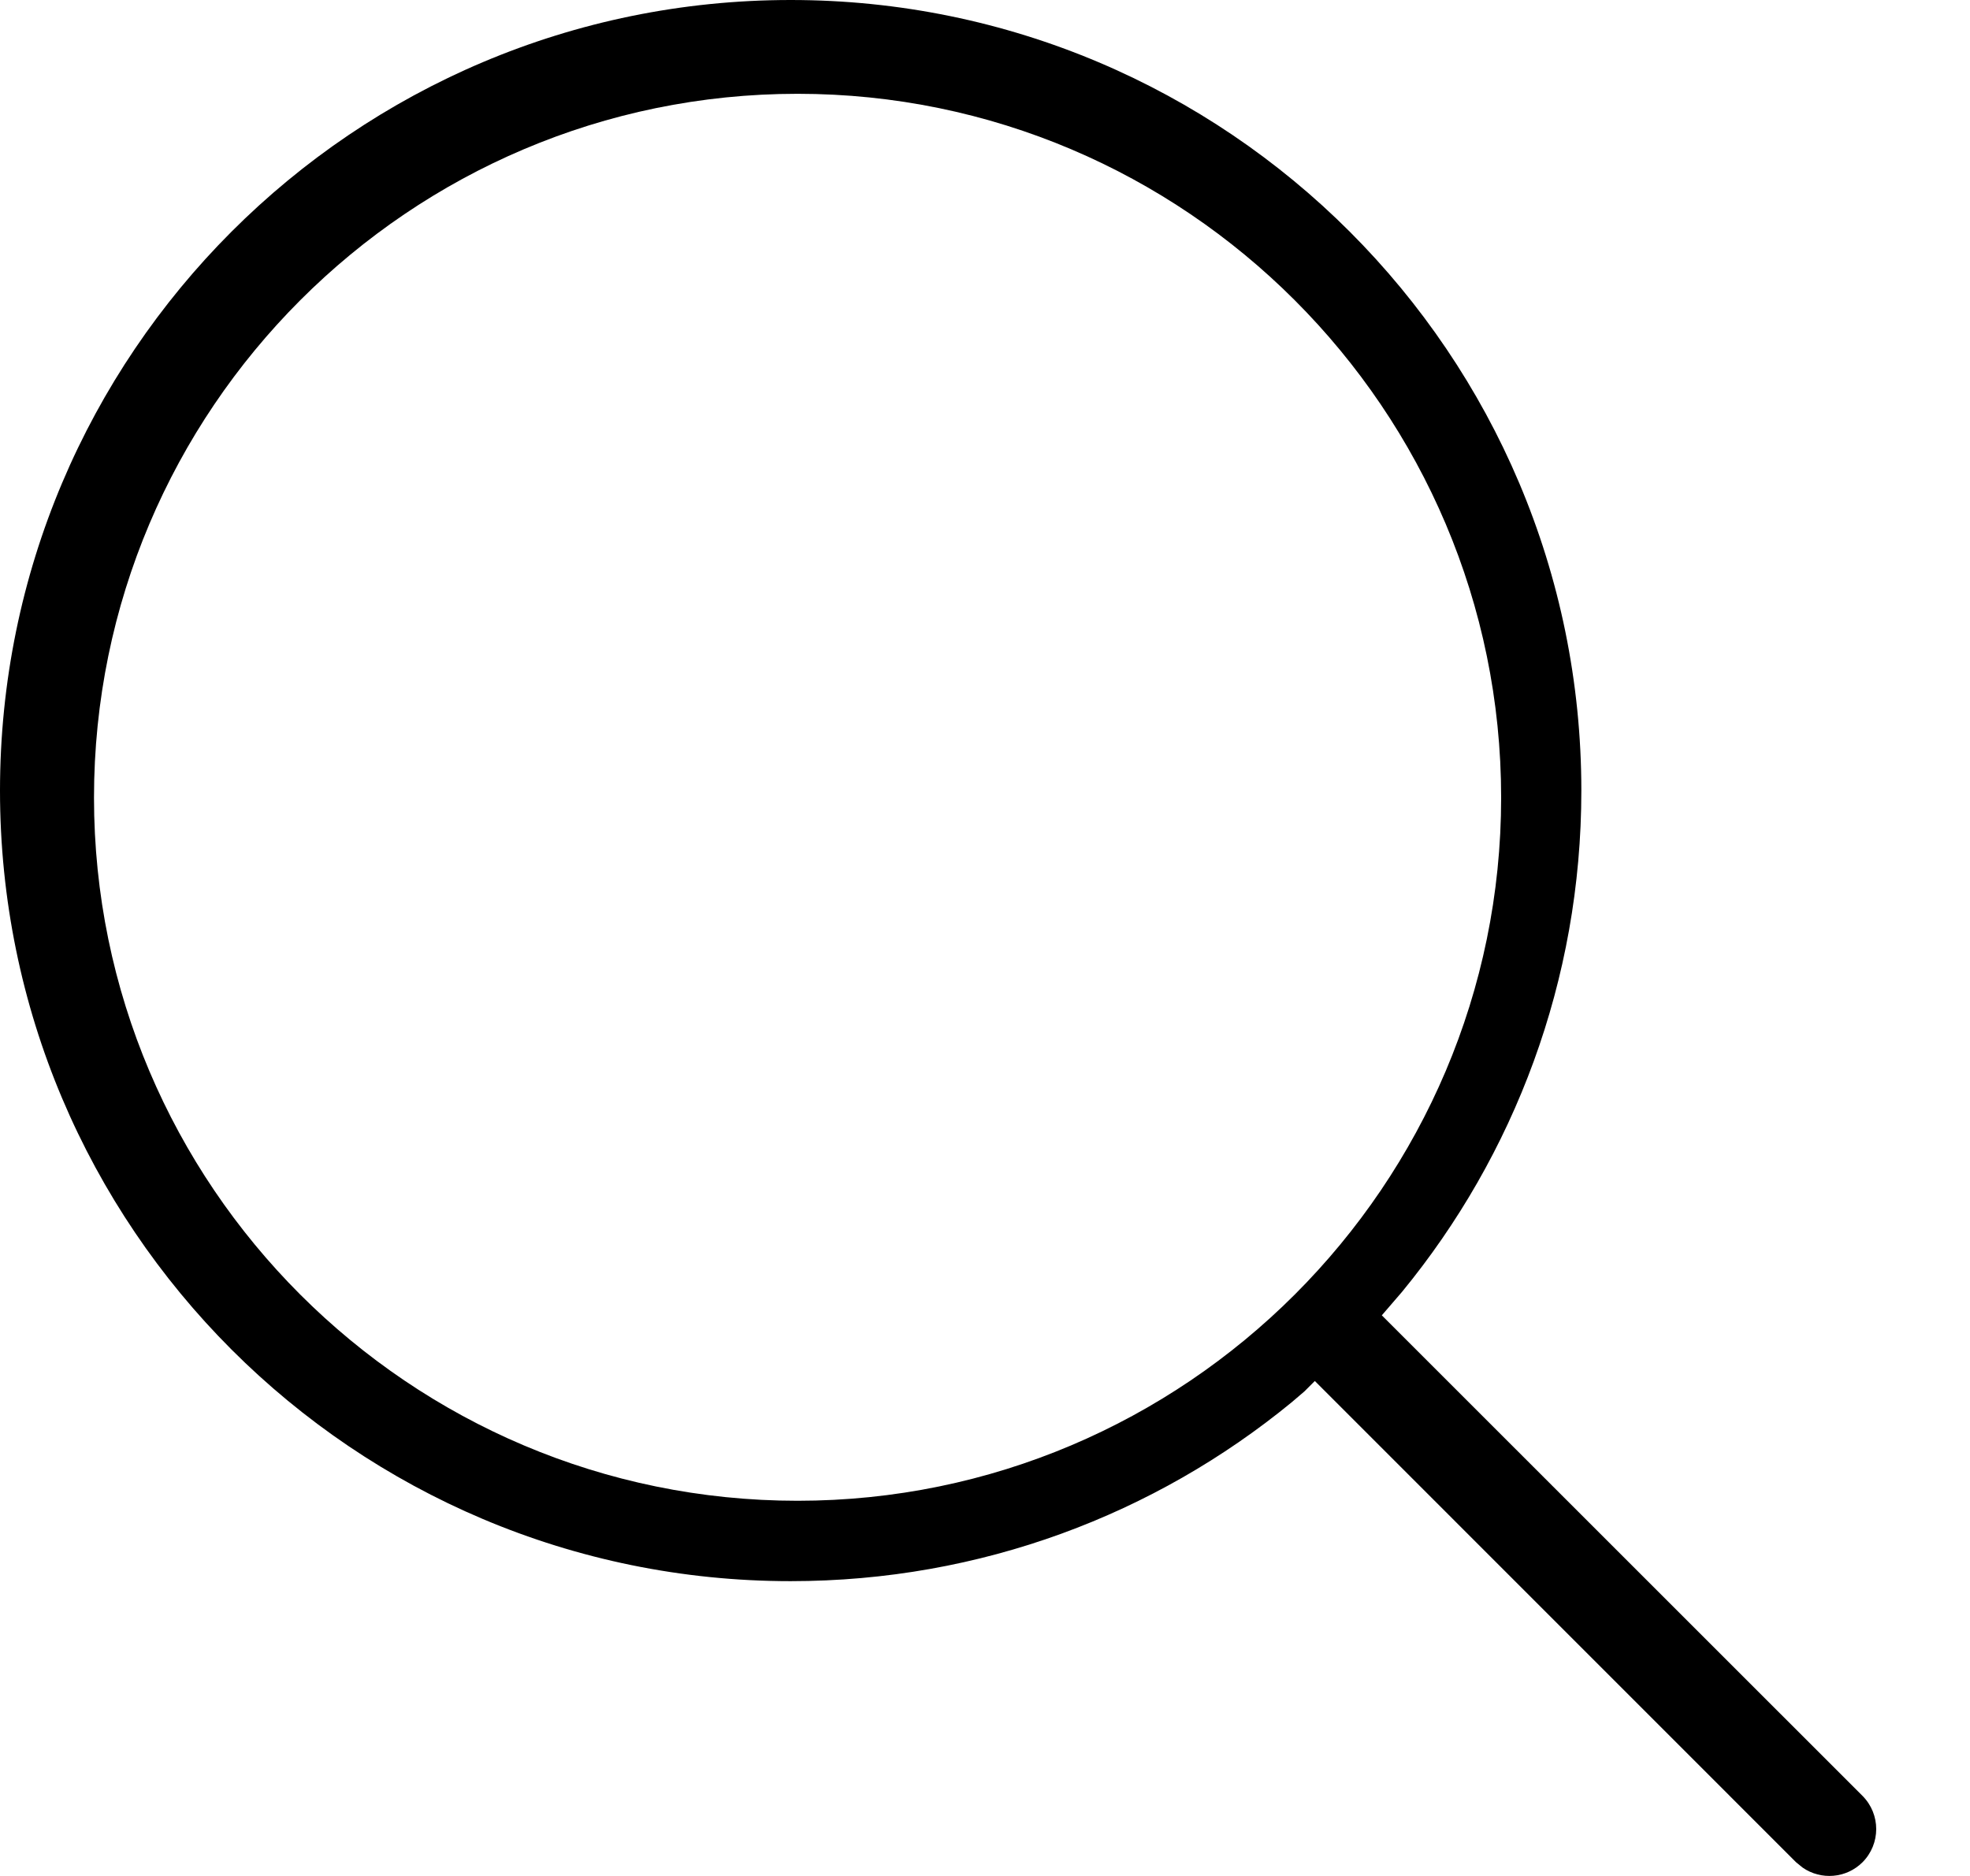
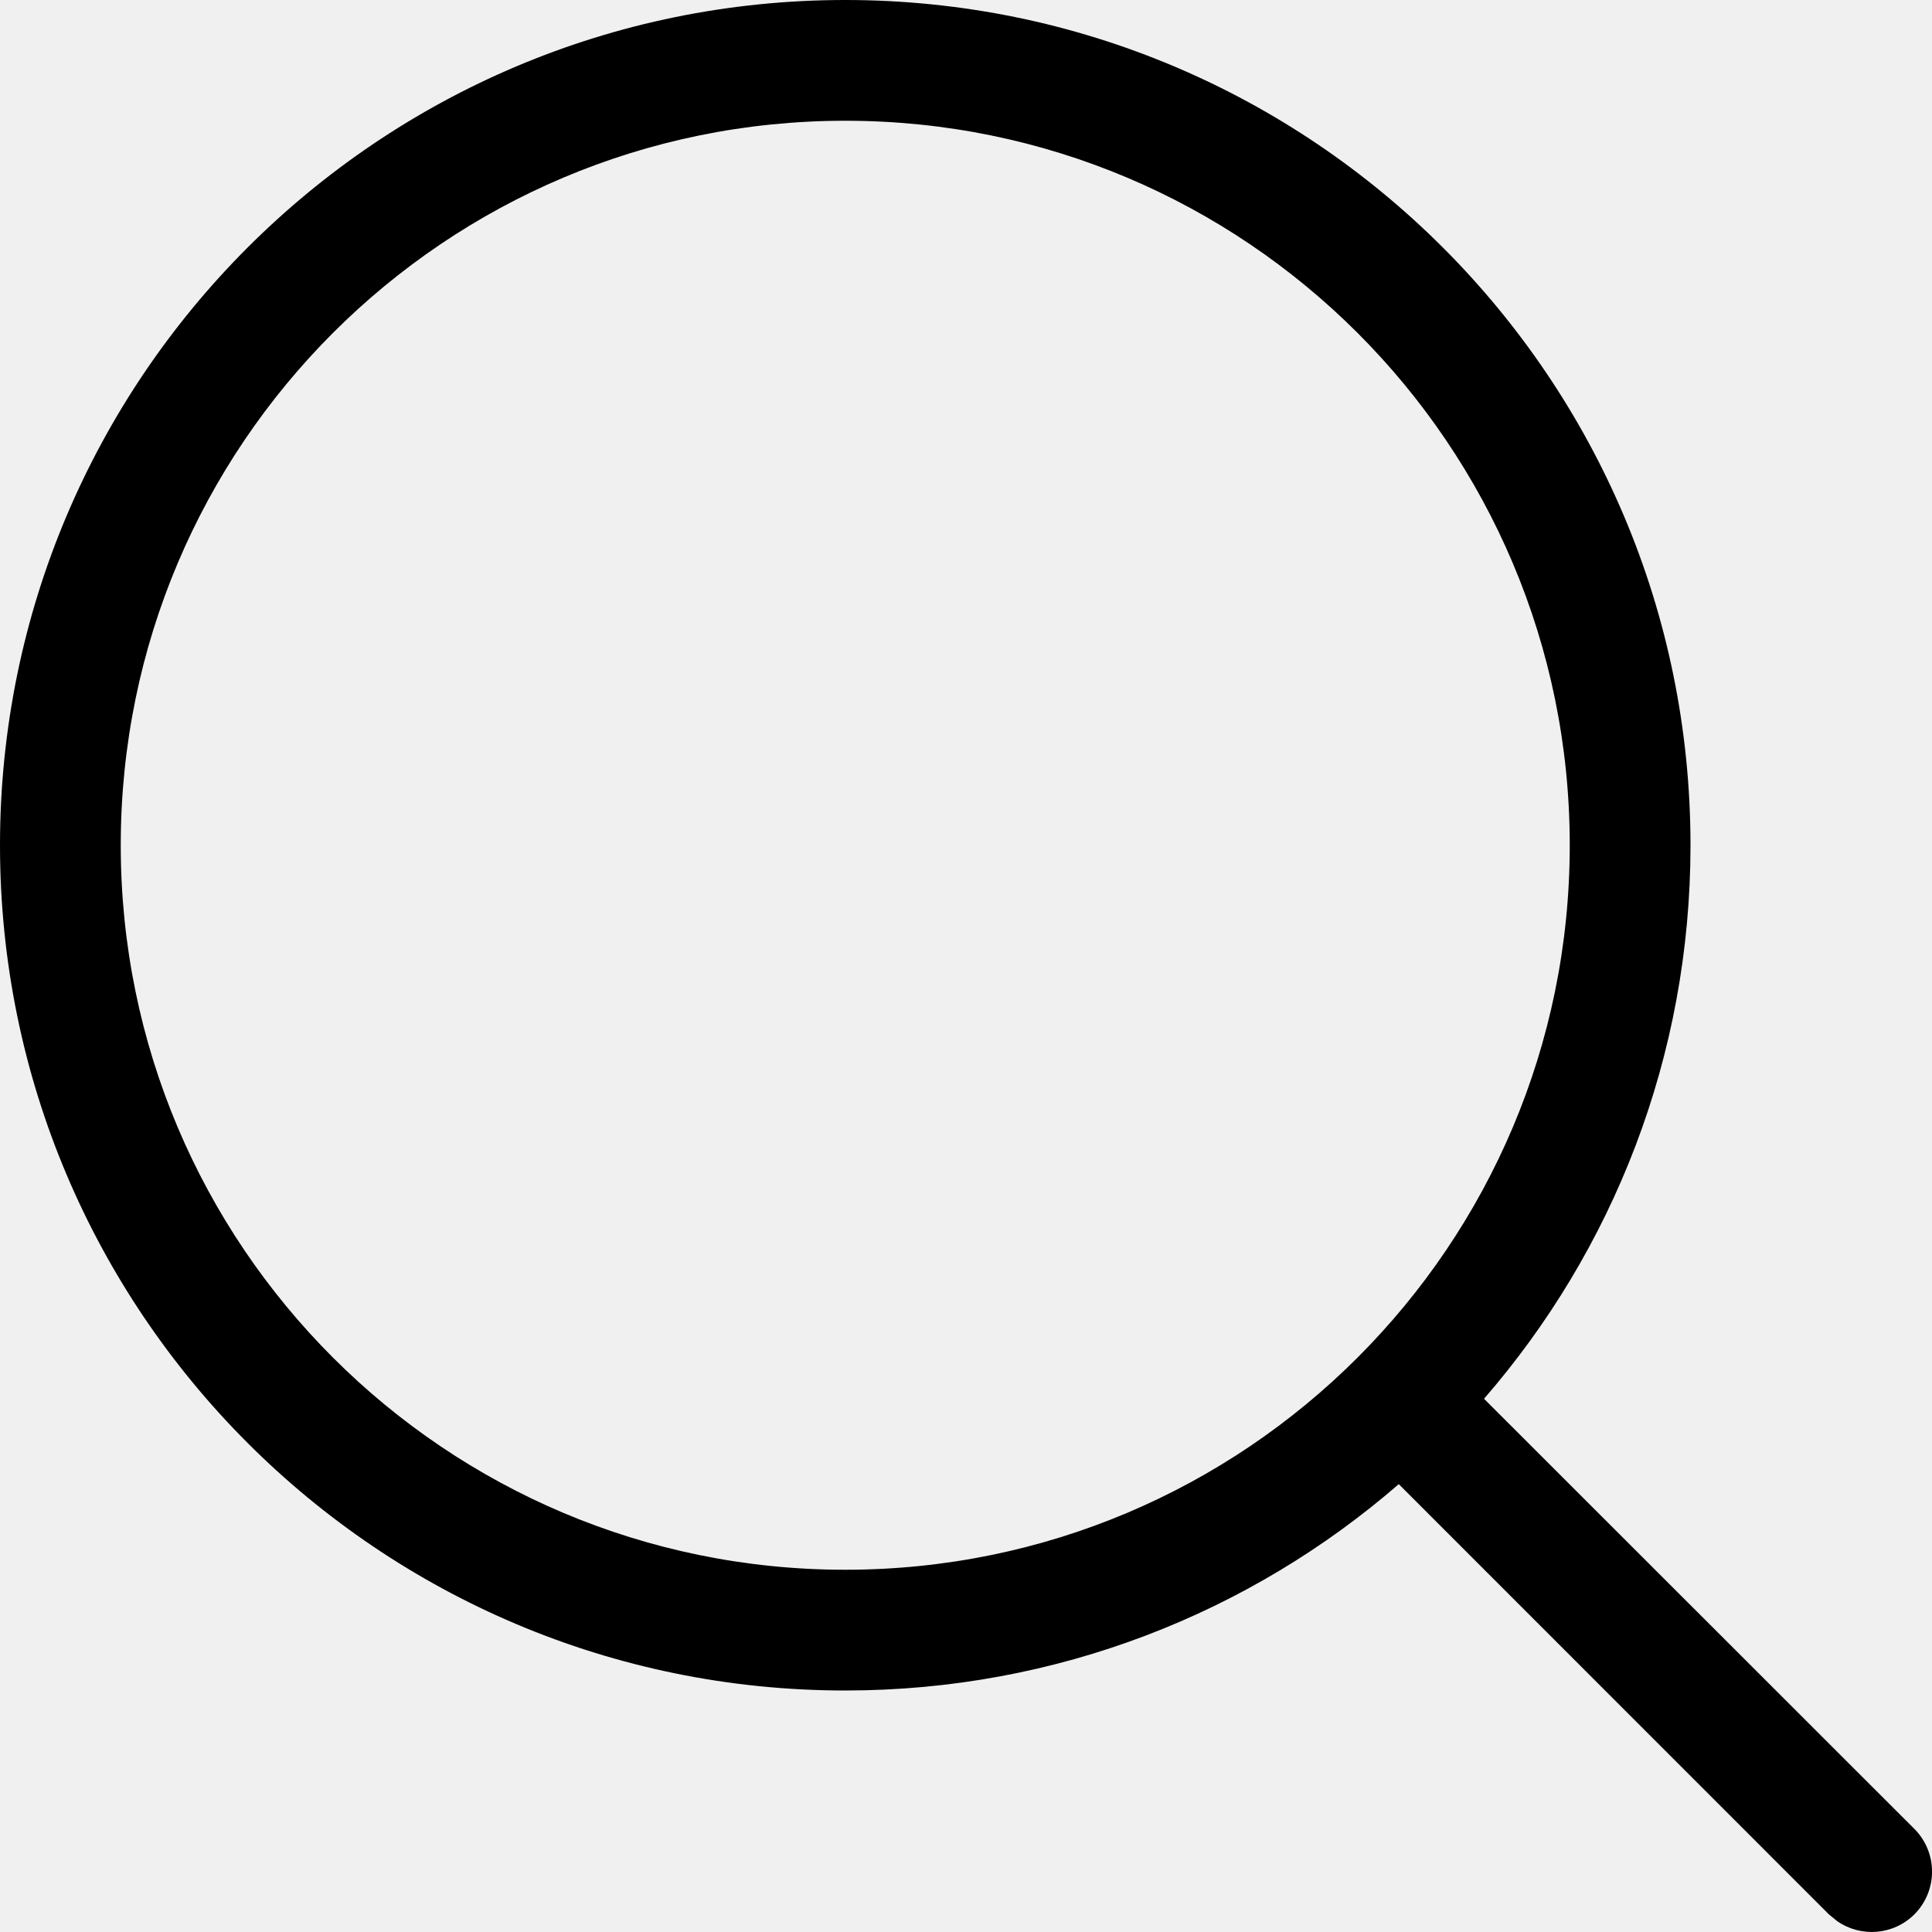
- <svg xmlns="http://www.w3.org/2000/svg" width="21" height="20" viewBox="0 0 21 20">
-   <g fill-rule="evenodd">
-     <path fill="#FFF" d="M0 0H740V440H0z" transform="translate(-660 -254)" />
-     <path fill-rule="nonzero" d="M668.429 254c4.653 0 8.428 3.776 8.428 8.429 0 2.028-.718 3.89-1.91 5.342l-.217.252 5.124 5.123c.195.196.195.512 0 .708-.174.173-.443.192-.638.057l-.07-.057-5.13-5.131-.11.11-.138.118c-1.453 1.192-3.31 1.906-5.34 1.906-4.656 0-8.428-3.775-8.428-8.428 0-4.653 3.772-8.429 8.429-8.429zm.073 1c-4.137 0-7.5 3.368-7.5 7.503 0 4.134 3.363 7.497 7.5 7.497 4.133 0 7.5-3.363 7.5-7.497 0-4.135-3.367-7.503-7.5-7.503z" transform="translate(-660 -254)" />
-   </g>
+ <svg xmlns="http://www.w3.org/2000/svg" width="16" height="16" viewBox="0 0 16 16">
+   <path d="M7 0c3.866 0 7 3.134 7 7 0 1.753-.644 3.356-1.71 4.584l3.564 3.562c.195.196.195.512 0 .708-.174.173-.443.192-.638.057l-.07-.057-3.562-3.563C10.356 13.356 8.754 14 7 14c-3.866 0-7-3.134-7-7s3.134-7 7-7zm0 1C3.686 1 1 3.686 1 7s2.686 6 6 6 6-2.686 6-6-2.686-6-6-6z" />
</svg>
